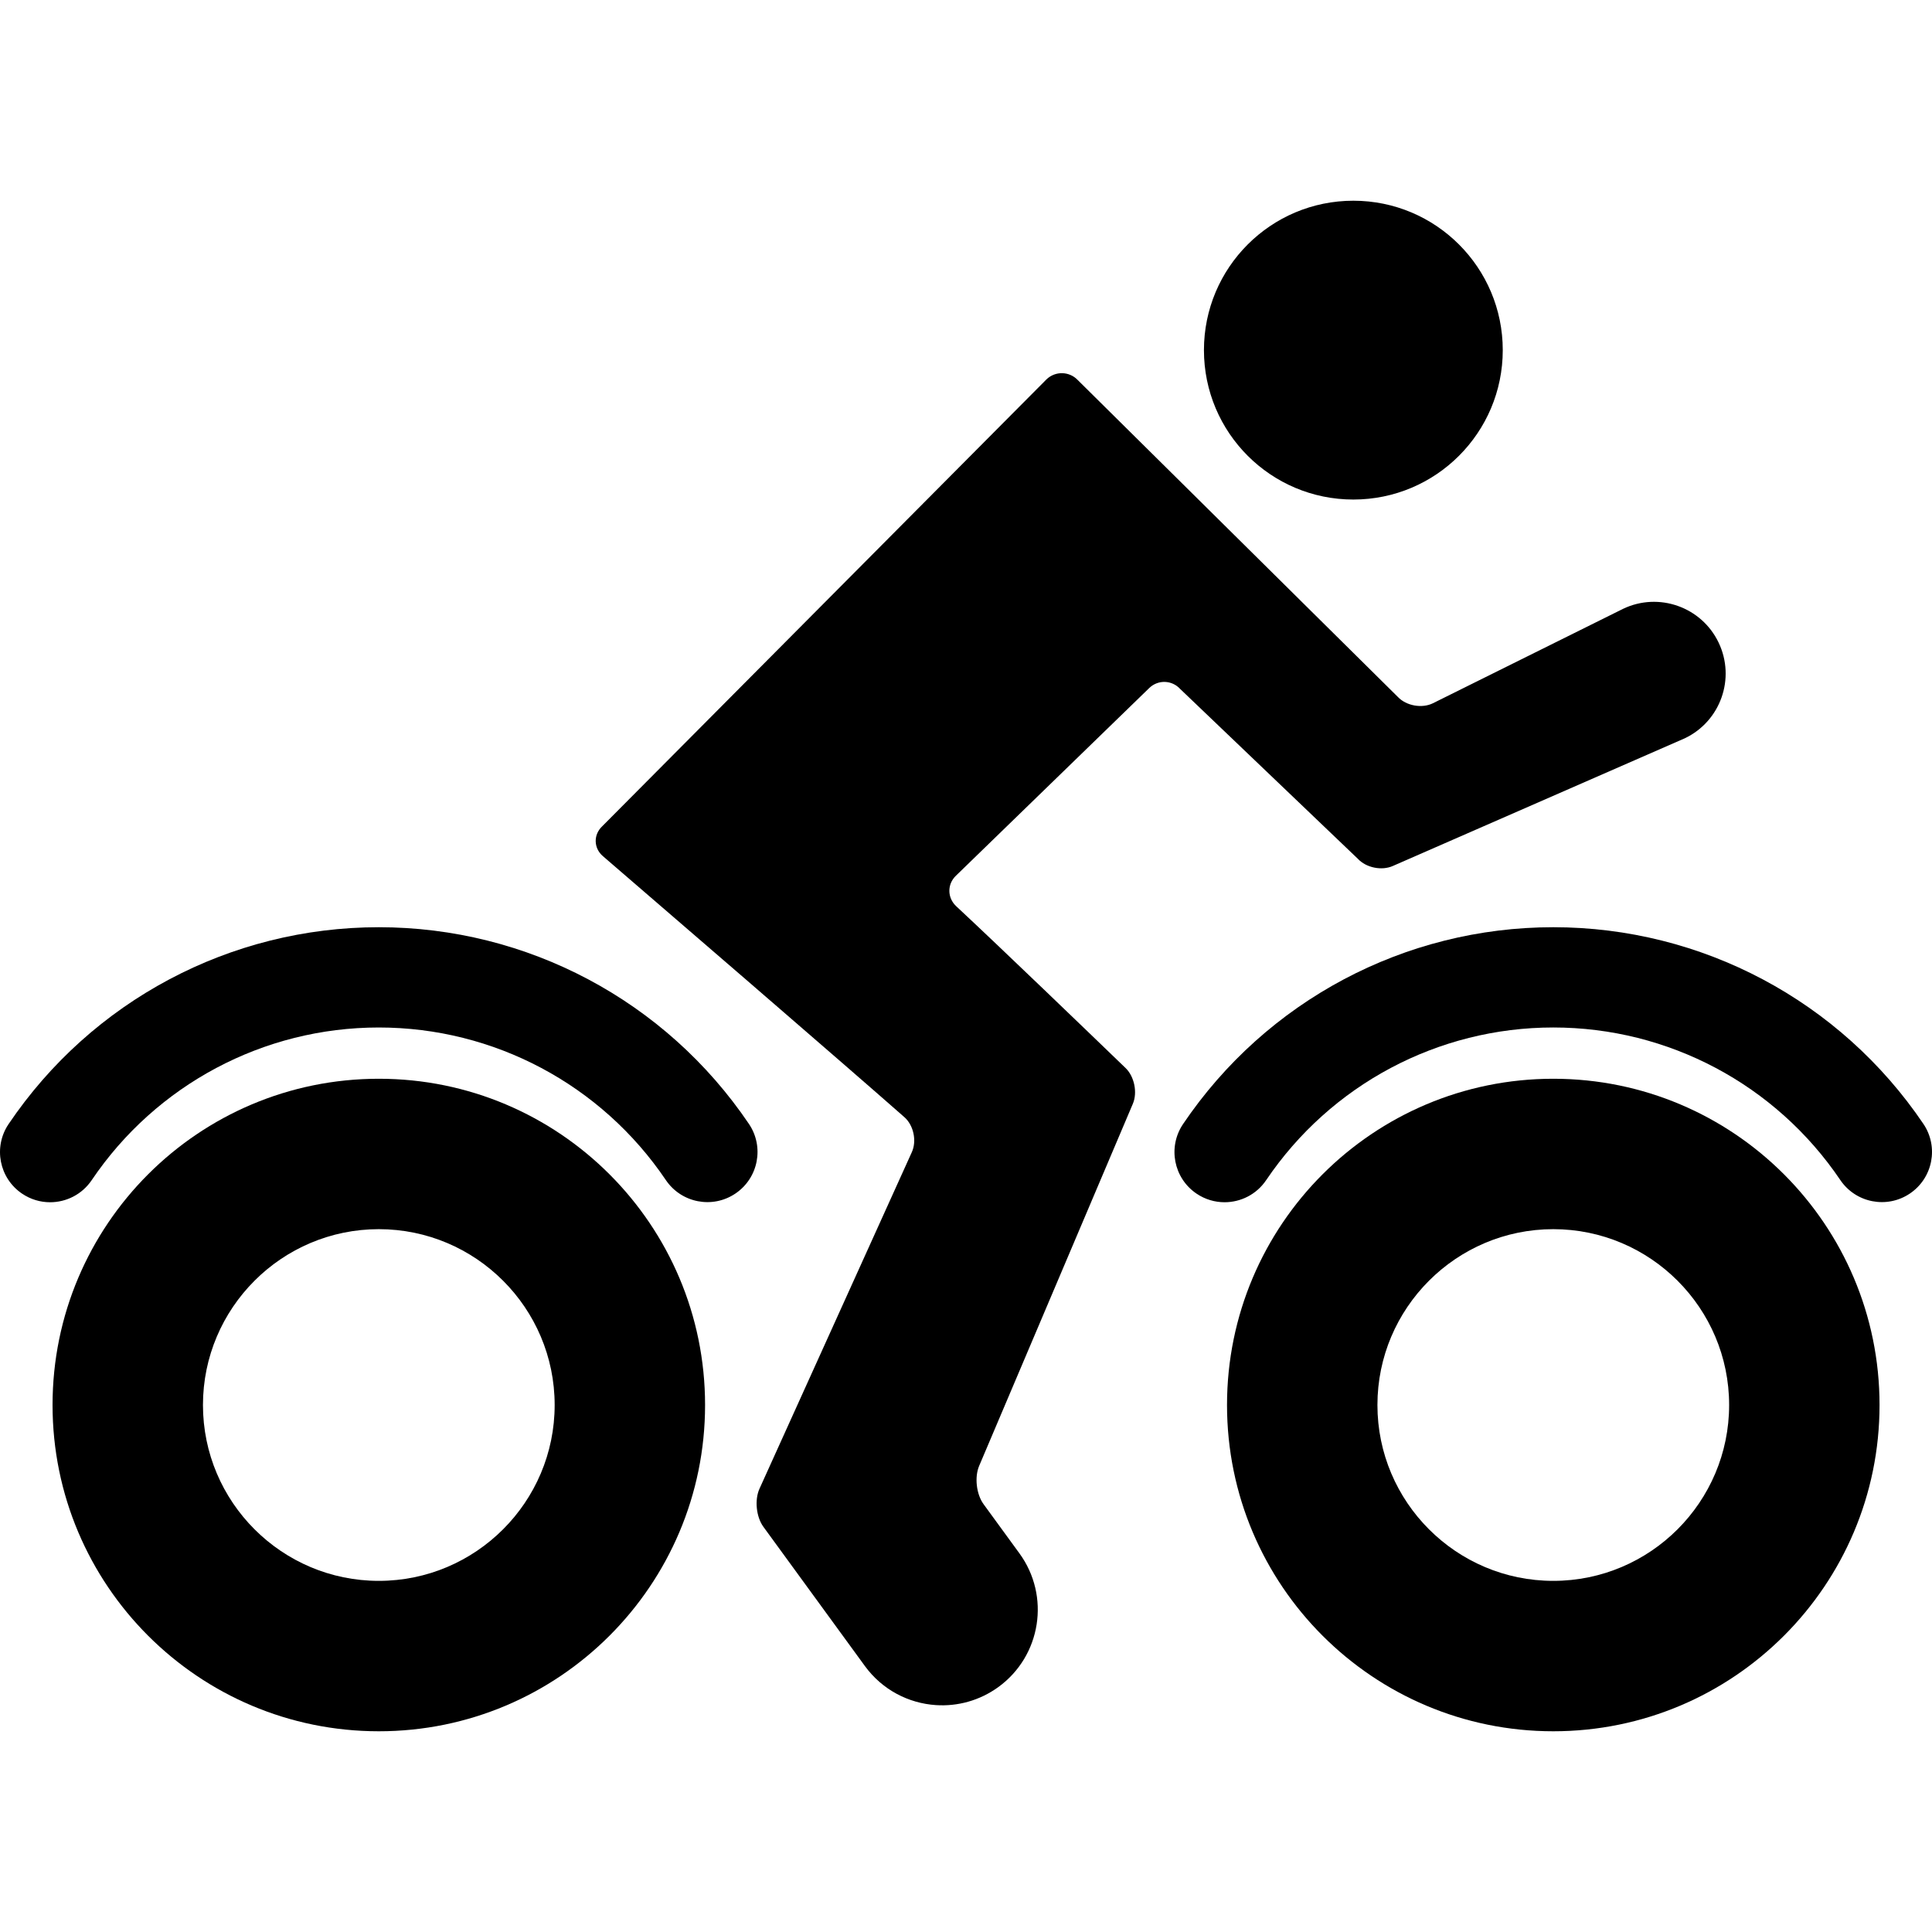
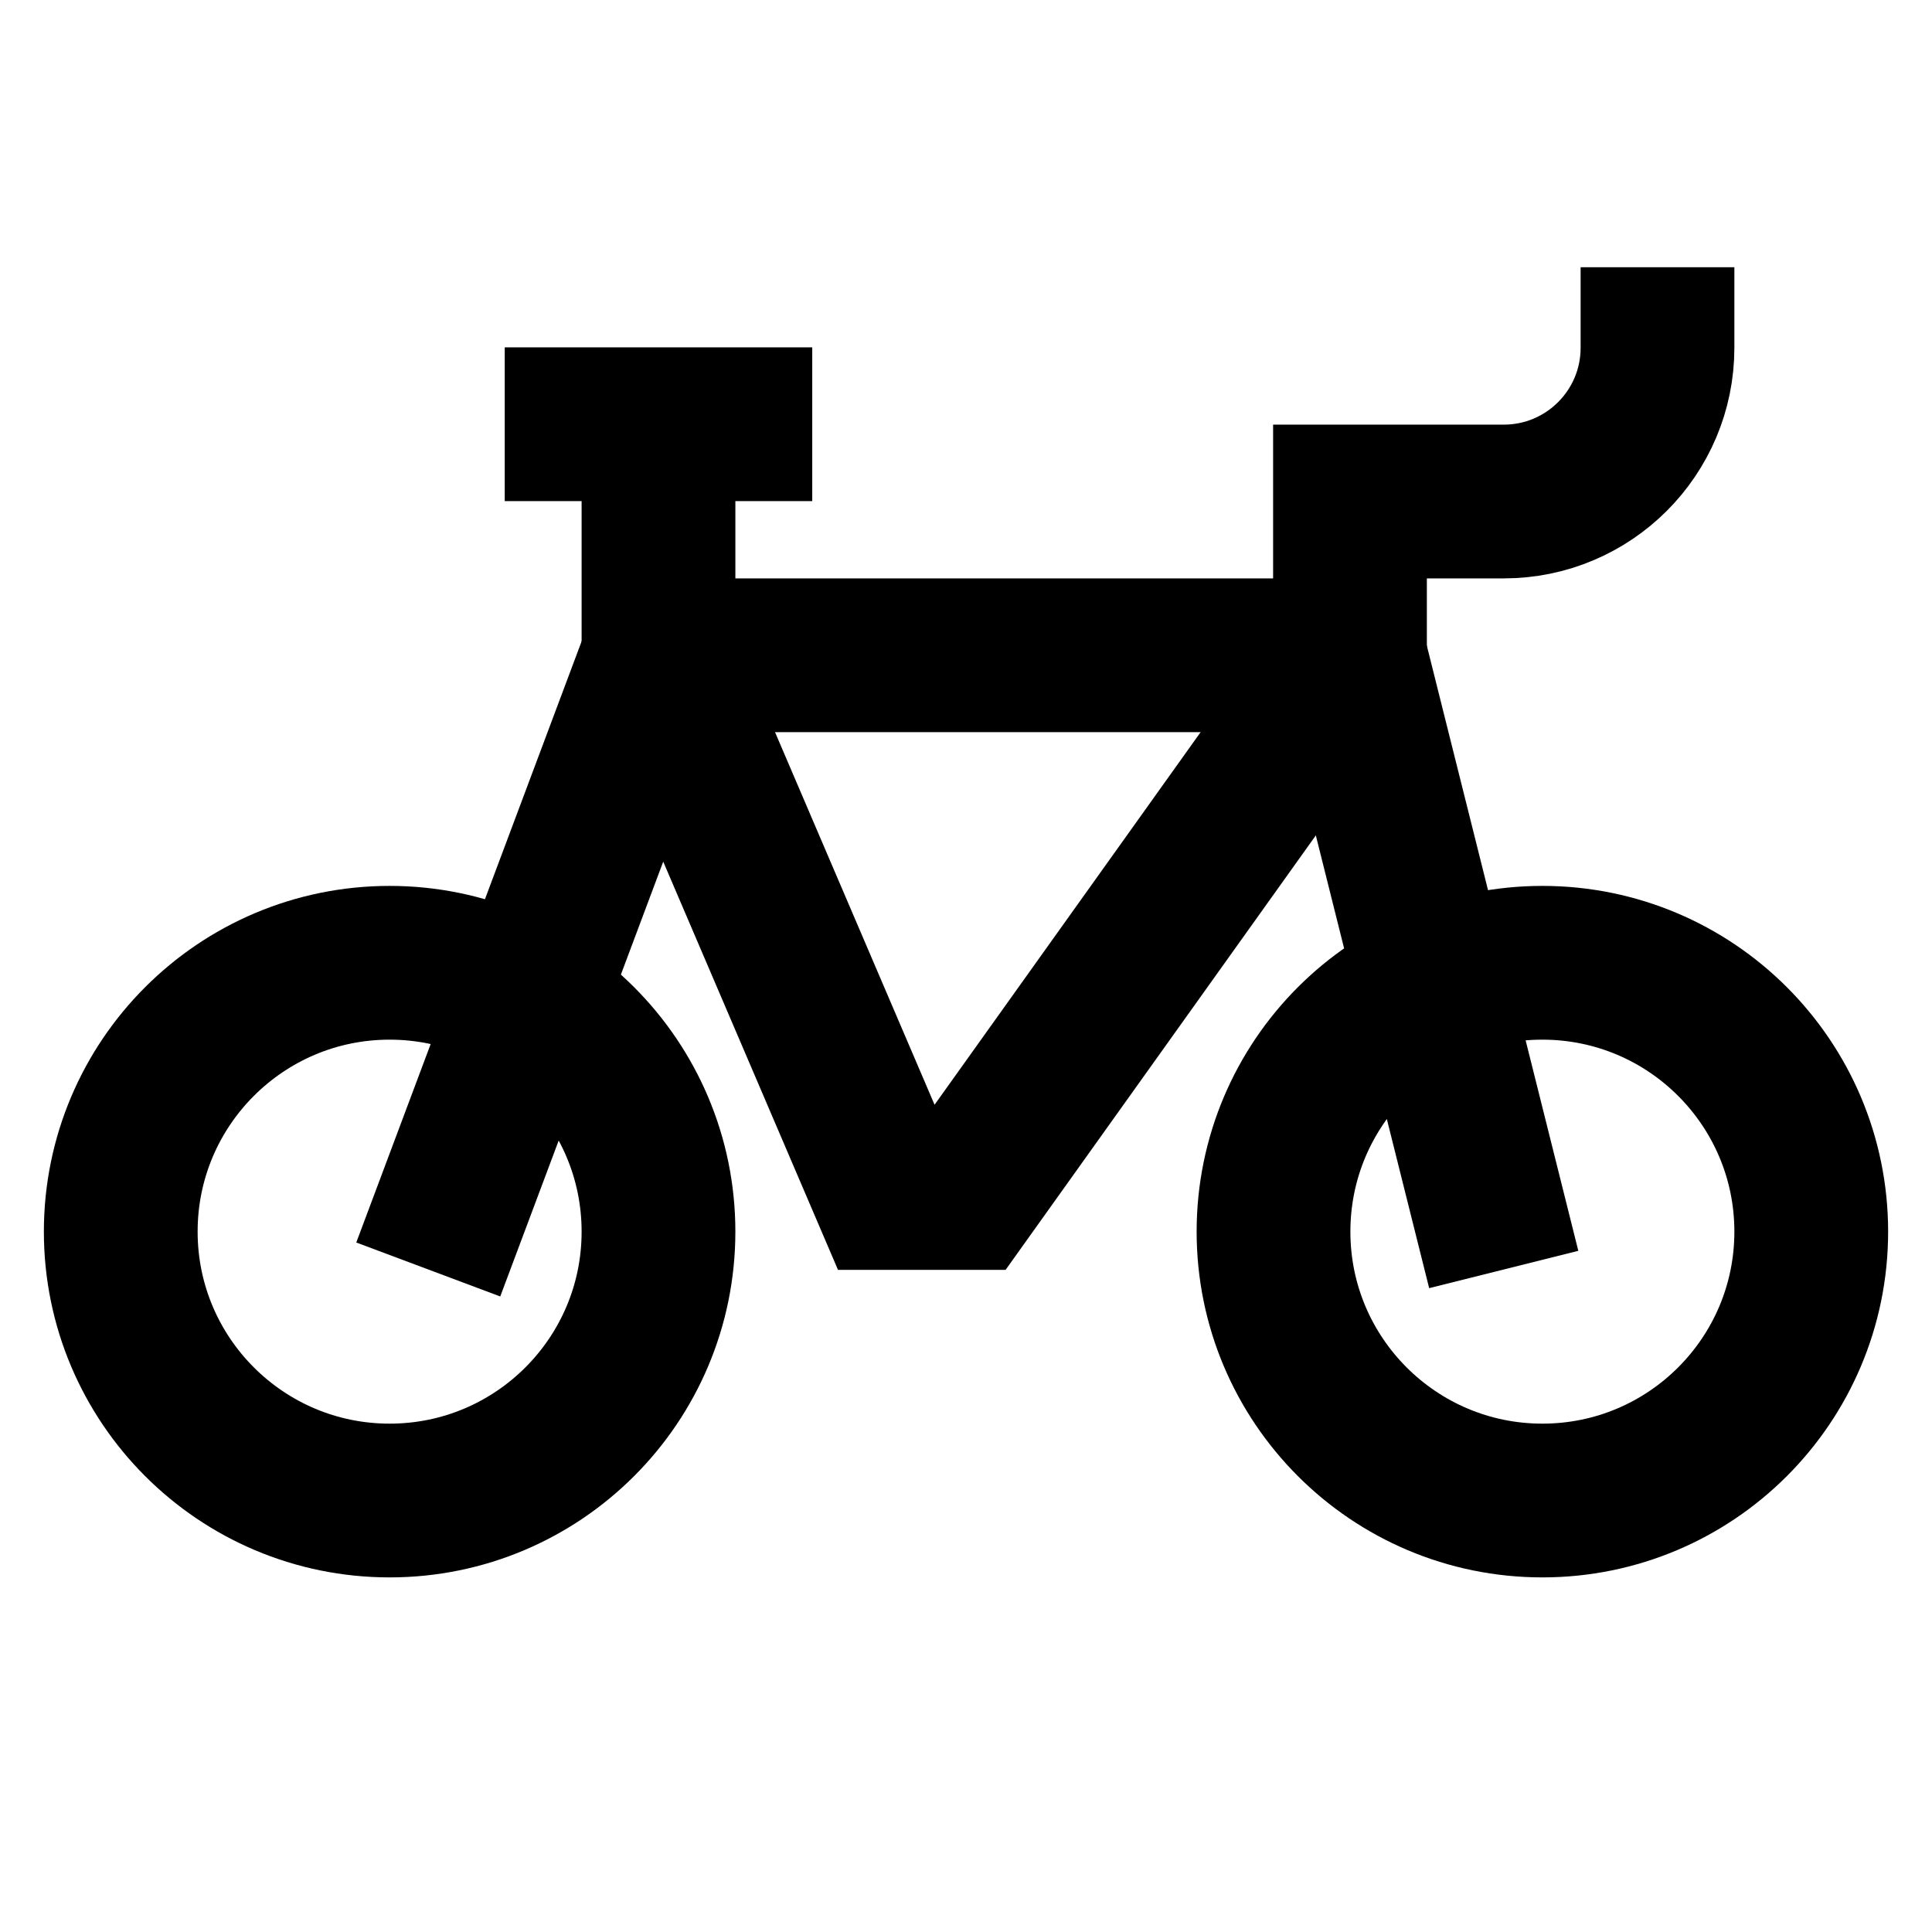
- <svg xmlns="http://www.w3.org/2000/svg" fill="currentColor" version="1.1" width="800px" height="800px" viewBox="0 0 589.576 589.576" xml:space="preserve">
-   <circle cx="412.994" cy="106.847" r="45.594" />
-   <path d="M115.599,329.196c-54.988,0-99.563,44.575-99.563,99.563s44.575,99.563,99.563,99.563s99.563-44.575,99.563-99.563   S170.587,329.196,115.599,329.196z M115.599,482.422c-29.59,0-53.663-24.073-53.663-53.663s24.073-53.663,53.663-53.663   c29.59,0,53.664,24.073,53.664,53.663S145.189,482.422,115.599,482.422z" />
-   <path d="M15.286,366.883c4.912,0,9.734-2.359,12.69-6.735c19.709-29.177,52.467-46.595,87.62-46.595   c35.138,0,67.886,17.405,87.596,46.558c4.733,7.002,14.247,8.841,21.246,4.104c7.001-4.733,8.837-14.244,4.104-21.245   c-25.407-37.577-67.629-60.016-112.942-60.016c-45.334,0-87.568,22.451-112.975,60.062c-4.731,7.004-2.889,16.512,4.113,21.242   C9.362,366.033,12.339,366.883,15.286,366.883z" />
-   <path d="M474.004,329.196c-54.988,0-99.562,44.575-99.562,99.563s44.574,99.563,99.562,99.563s99.563-44.575,99.563-99.563   S528.992,329.196,474.004,329.196z M474.004,482.422c-29.59,0-53.663-24.073-53.663-53.663s24.073-53.663,53.663-53.663   c29.591,0,53.664,24.073,53.664,53.663S503.595,482.422,474.004,482.422z" />
-   <path d="M474.004,282.953c-45.334,0-87.567,22.451-112.975,60.062c-4.73,7.004-2.889,16.512,4.112,21.242   c2.626,1.775,5.606,2.623,8.553,2.623c4.911,0,9.734-2.359,12.69-6.735c19.709-29.177,52.466-46.595,87.619-46.595   c35.139,0,67.884,17.405,87.596,46.558c4.734,7.002,14.251,8.838,21.246,4.104c7.001-4.733,8.837-14.244,4.104-21.245   C561.539,305.389,519.316,282.953,474.004,282.953z" />
-   <path d="M414.361,262.066c2.528,2.745,7.335,3.721,10.735,2.175l89.052-38.944c10.909-5.205,15.526-18.271,10.321-29.177   c-5.199-10.912-18.28-15.539-29.177-10.321l-58.003,28.801c-3.345,1.658-8.133,0.805-10.697-1.906l-97.688-96.702   c-2.564-2.714-6.83-2.825-9.532-0.245L183.745,252.179c-2.699,2.58-2.598,6.644,0.232,9.079   c17.188,14.804,72.816,62.751,92.023,79.67c2.803,2.466,3.804,7.252,2.265,10.651l-46.497,102.725   c-1.539,3.399-1.004,8.604,1.193,11.622l30.968,42.481c5.303,7.277,13.345,11.381,21.674,11.928   c6.582,0.435,13.348-1.353,19.101-5.538c13.02-9.495,15.881-27.748,6.386-40.771l-10.945-15.013   c-2.2-3.017-2.8-8.246-1.341-11.683l46.9-110.494c1.46-3.436,0.466-8.326-2.225-10.918   c-11.107-10.719-38.405-37.007-51.674-49.367c-2.732-2.546-2.806-6.68-0.125-9.281l59.021-57.302   c2.678-2.601,6.9-2.481,9.429,0.263L414.361,262.066z" />
+ <svg xmlns="http://www.w3.org/2000/svg" width="800px" height="800px" viewBox="0 0 24 24" fill="none" stroke="currentColor" stroke-miterlimit="10" stroke-width="1.91px">
+   <circle cx="4.84" cy="15.3" r="3.34" />
+   <circle cx="19.16" cy="15.3" r="3.34" />
+   <polyline points="5.32 15.77 8.18 8.14 16.77 8.14 18.68 15.77" />
+   <polyline points="16.77 8.14 12 14.82 11.04 14.82 8.18 8.14" />
+   <line x1="8.18" y1="5.27" x2="8.18" y2="8.14" />
+   <line x1="6.27" y1="5.27" x2="10.09" y2="5.27" />
+   <path d="M16.77,8.14V6.23h1.91a1.91,1.91,0,0,0,1.91-1.91v-1" />
</svg>
